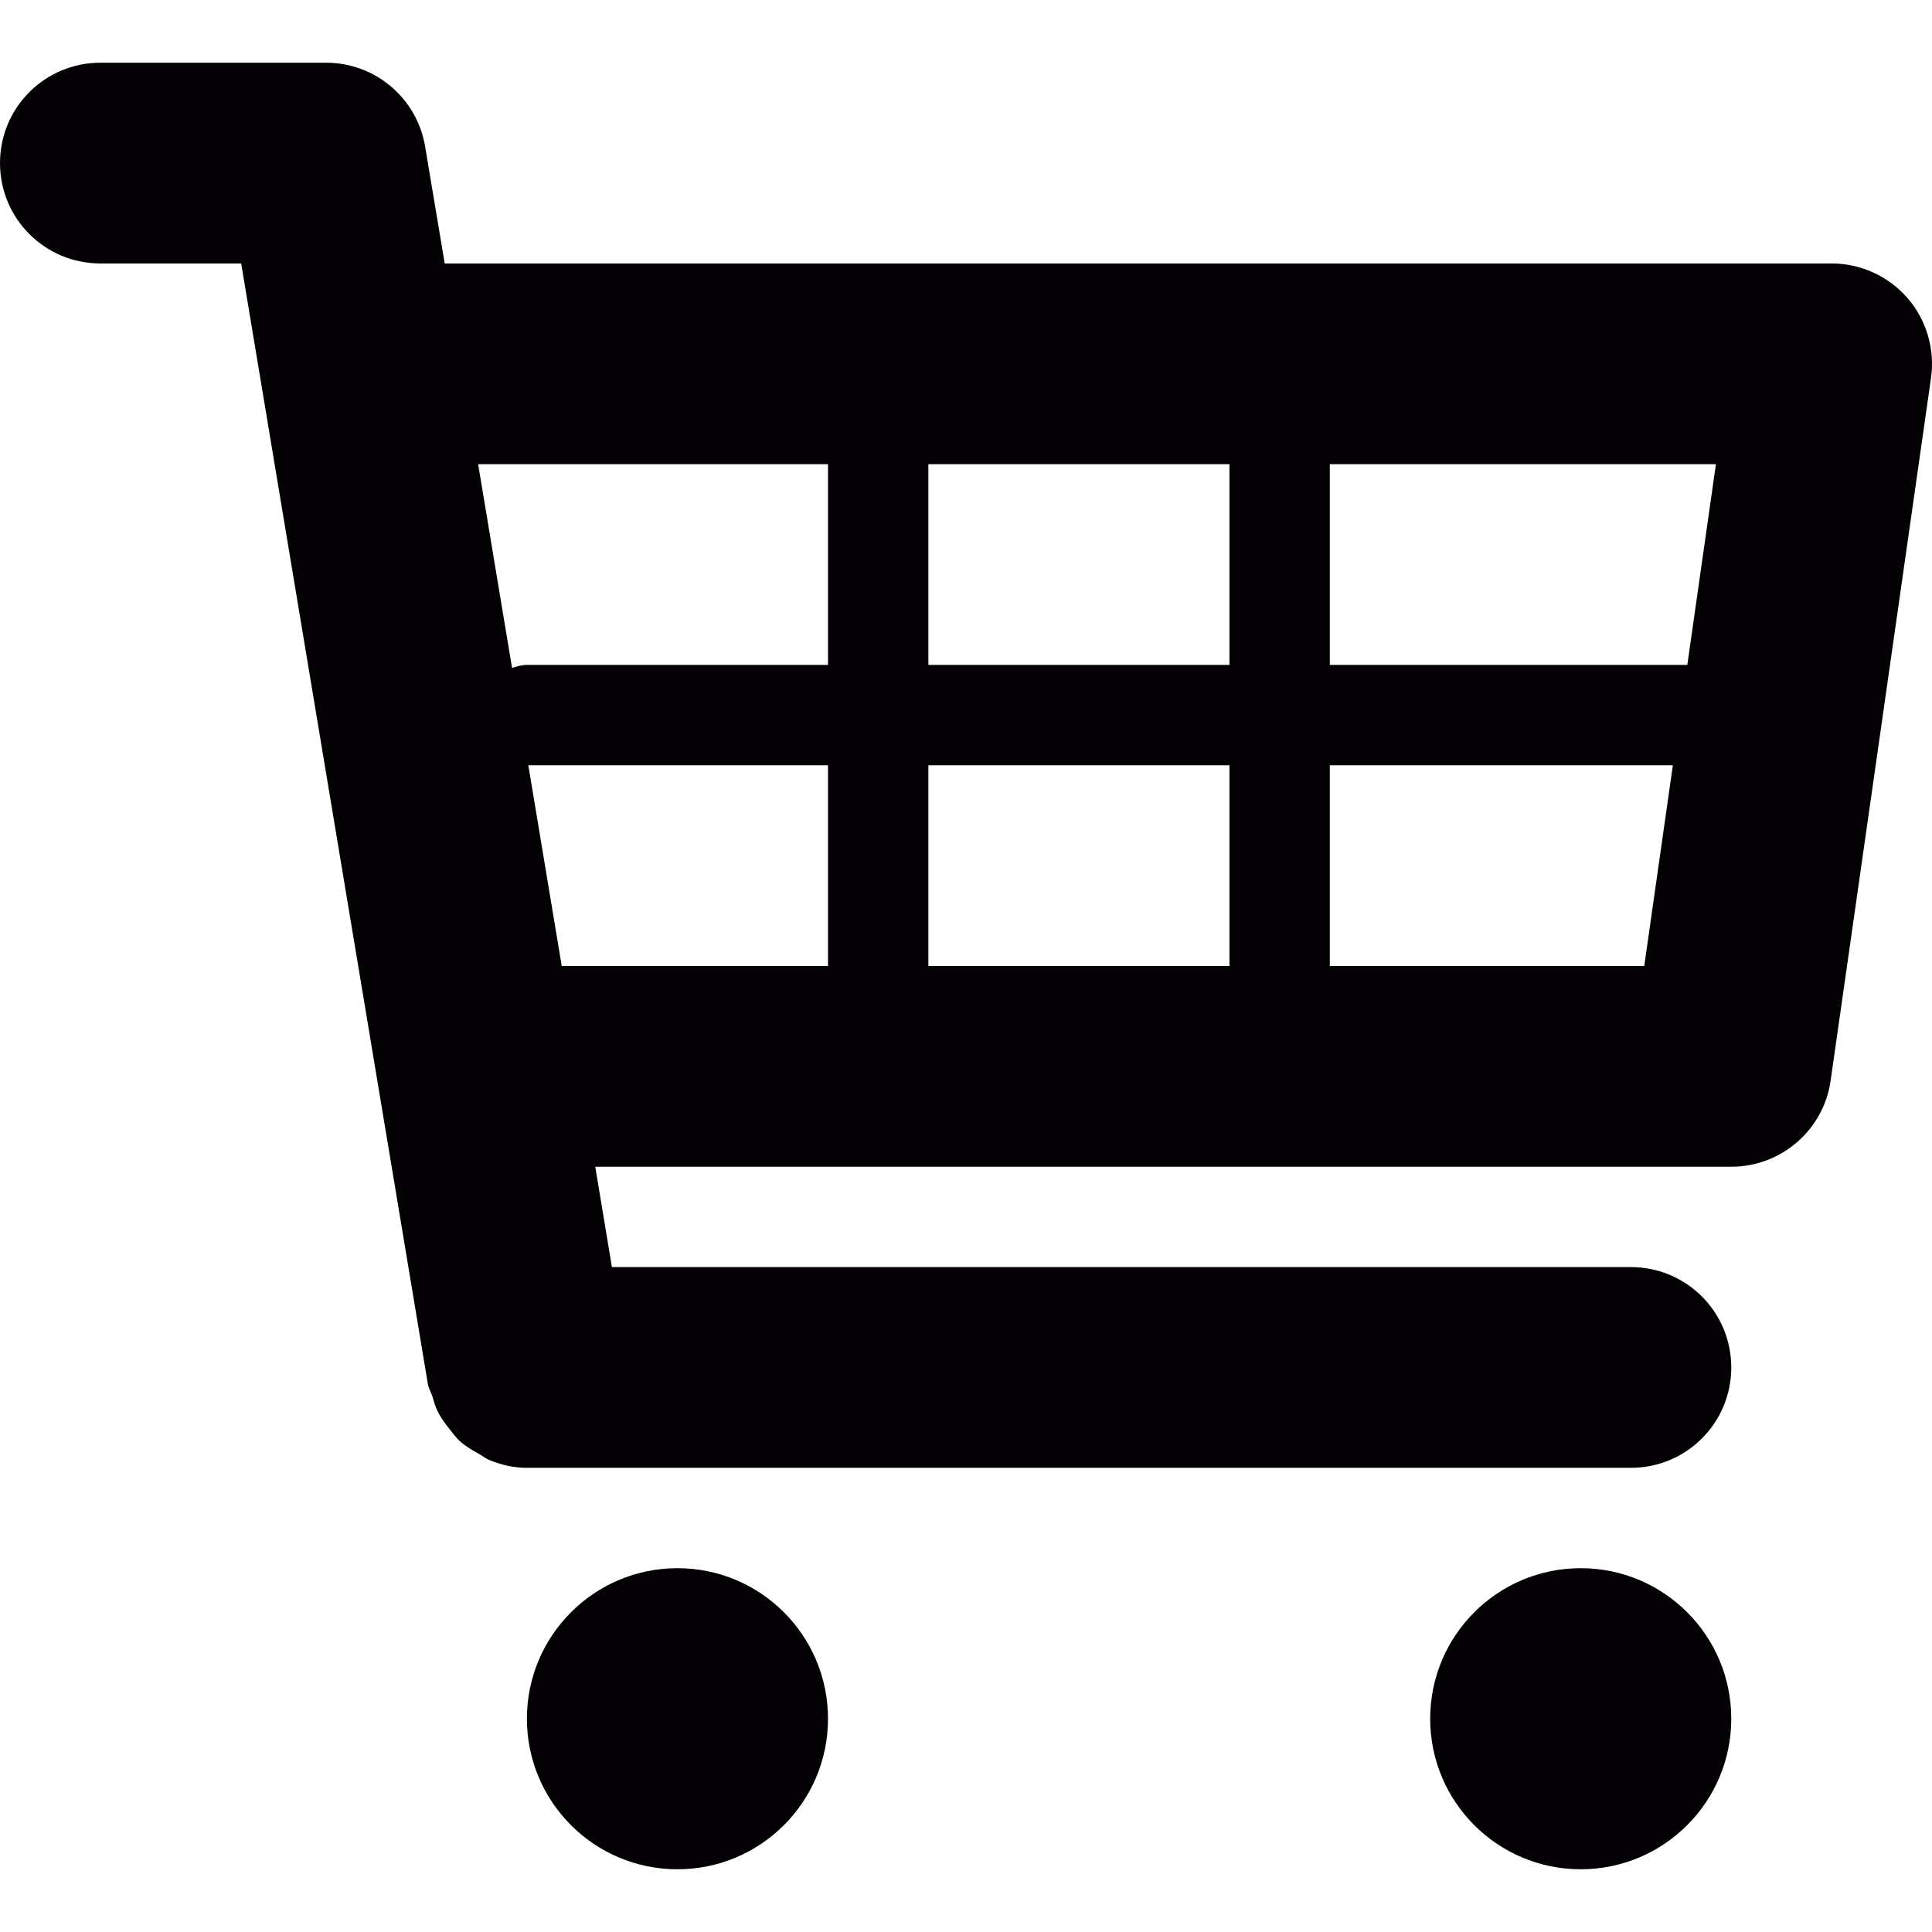
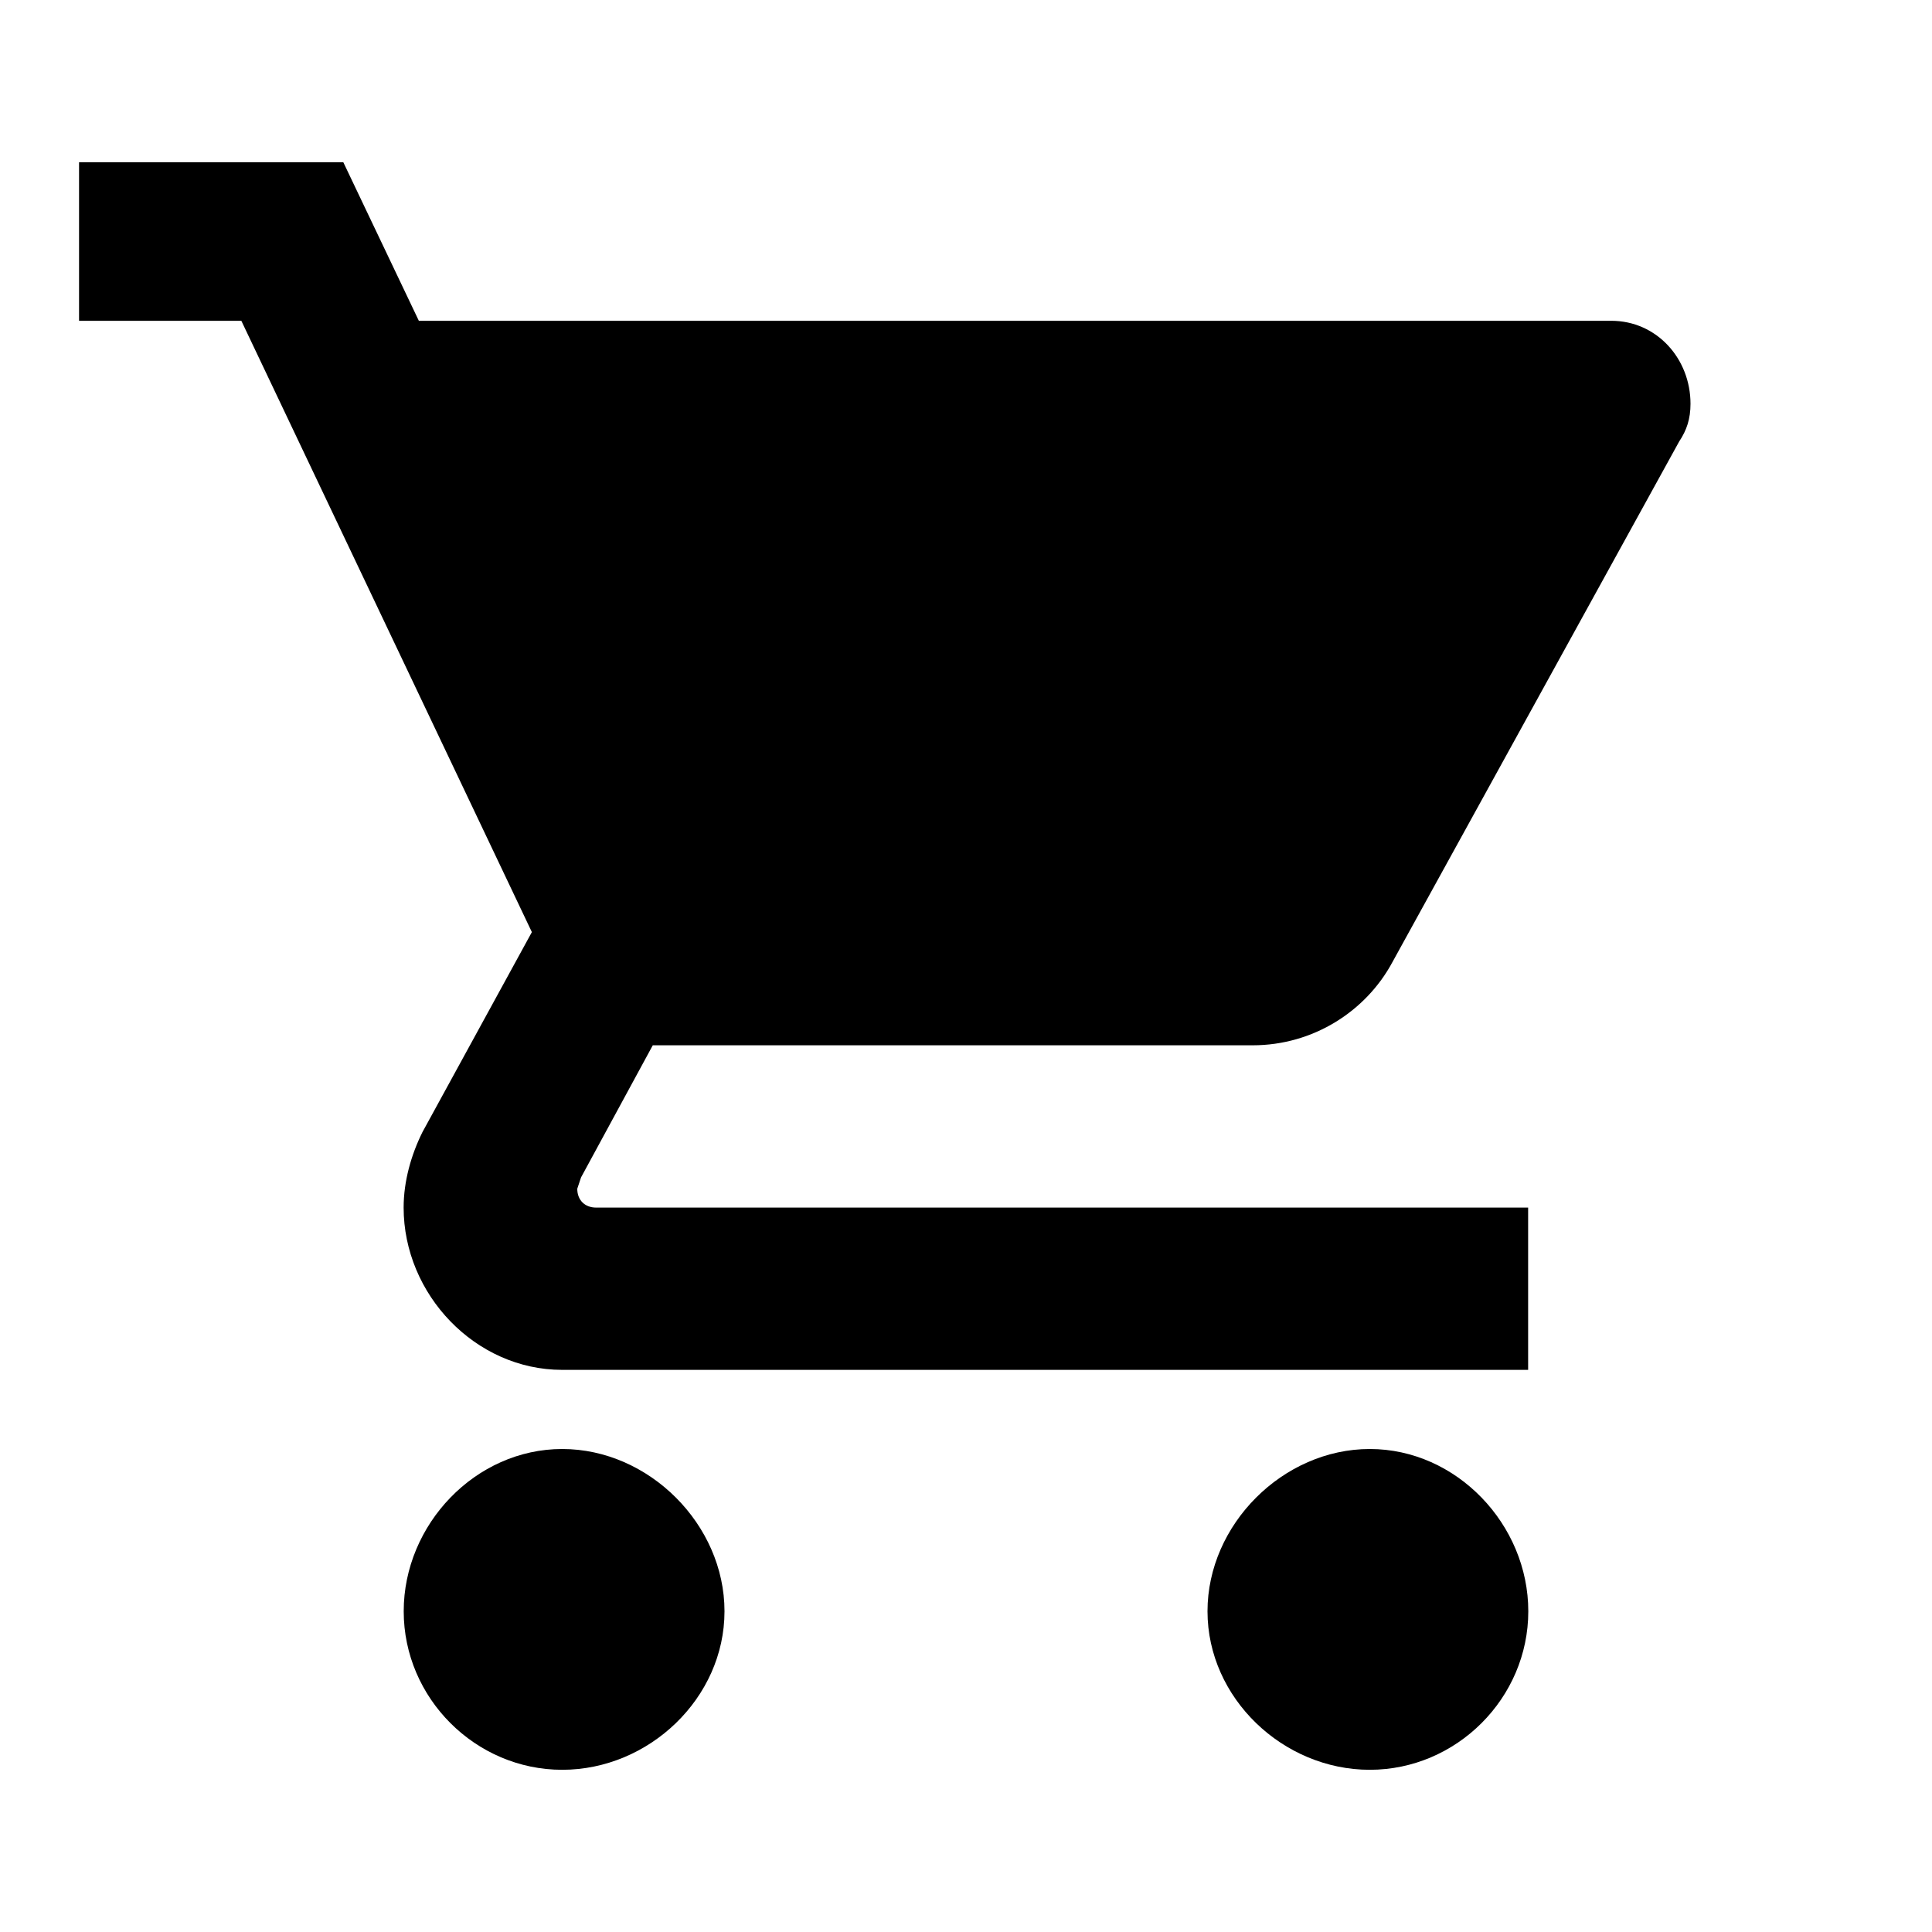
- <svg xmlns="http://www.w3.org/2000/svg" version="1.1" id="Capa_1" x="0px" y="0px" viewBox="0 0 19.25 19.25" style="enable-background:new 0 0 19.25 19.25;" xml:space="preserve">
-   <g>
-     <g id="Layer_1_107_">
-       <g>
-         <path style="fill:#030104;" d="M19.006,2.97c-0.191-0.219-0.466-0.345-0.756-0.345H4.431L4.236,1.461     C4.156,0.979,3.739,0.625,3.25,0.625H1c-0.553,0-1,0.447-1,1s0.447,1,1,1h1.403l1.86,11.164c0.008,0.045,0.031,0.082,0.045,0.124     c0.016,0.053,0.029,0.103,0.054,0.151c0.032,0.066,0.075,0.122,0.12,0.179c0.031,0.039,0.059,0.078,0.095,0.112     c0.058,0.054,0.125,0.092,0.193,0.13c0.038,0.021,0.071,0.049,0.112,0.065c0.116,0.047,0.238,0.075,0.367,0.075     c0.001,0,11.001,0,11.001,0c0.553,0,1-0.447,1-1s-0.447-1-1-1H6.097l-0.166-1H17.25c0.498,0,0.92-0.366,0.99-0.858l1-7     C19.281,3.479,19.195,3.188,19.006,2.97z M17.097,4.625l-0.285,2H13.25v-2H17.097z M12.25,4.625v2h-3v-2H12.25z M12.25,7.625v2     h-3v-2H12.25z M8.25,4.625v2h-3c-0.053,0-0.101,0.015-0.148,0.03l-0.338-2.03H8.25z M5.264,7.625H8.25v2H5.597L5.264,7.625z      M13.25,9.625v-2h3.418l-0.285,2H13.25z" />
-         <circle style="fill:#030104;" cx="6.75" cy="17.125" r="1.5" />
-         <circle style="fill:#030104;" cx="15.75" cy="17.125" r="1.5" />
-       </g>
-     </g>
-   </g>
-   <g>
- </g>
-   <g>
- </g>
-   <g>
- </g>
-   <g>
- </g>
-   <g>
- </g>
-   <g>
- </g>
-   <g>
- </g>
-   <g>
- </g>
-   <g>
- </g>
-   <g>
- </g>
-   <g>
- </g>
-   <g>
- </g>
-   <g>
- </g>
-   <g>
- </g>
-   <g>
- </g>
+ <svg xmlns="http://www.w3.org/2000/svg" version="1.1" width="24" height="24" viewBox="0 0 24 24">
+   <path d="M17.016 18c1.078 0 1.969 0.938 1.969 2.016s-0.891 1.969-1.969 1.969-2.016-0.891-2.016-1.969 0.938-2.016 2.016-2.016zM0.984 2.016h3.281l0.938 1.969h14.813c0.563 0 0.984 0.469 0.984 1.031 0 0.188-0.047 0.328-0.141 0.469l-3.563 6.469c-0.328 0.609-0.984 1.031-1.734 1.031h-7.453l-0.891 1.641-0.047 0.141c0 0.141 0.094 0.234 0.234 0.234h11.578v2.016h-12c-1.078 0-1.969-0.938-1.969-2.016 0-0.328 0.094-0.656 0.234-0.938l1.359-2.484-3.609-7.594h-2.016v-1.969zM6.984 18c1.078 0 2.016 0.938 2.016 2.016s-0.938 1.969-2.016 1.969-1.969-0.891-1.969-1.969 0.891-2.016 1.969-2.016z" />
</svg>
